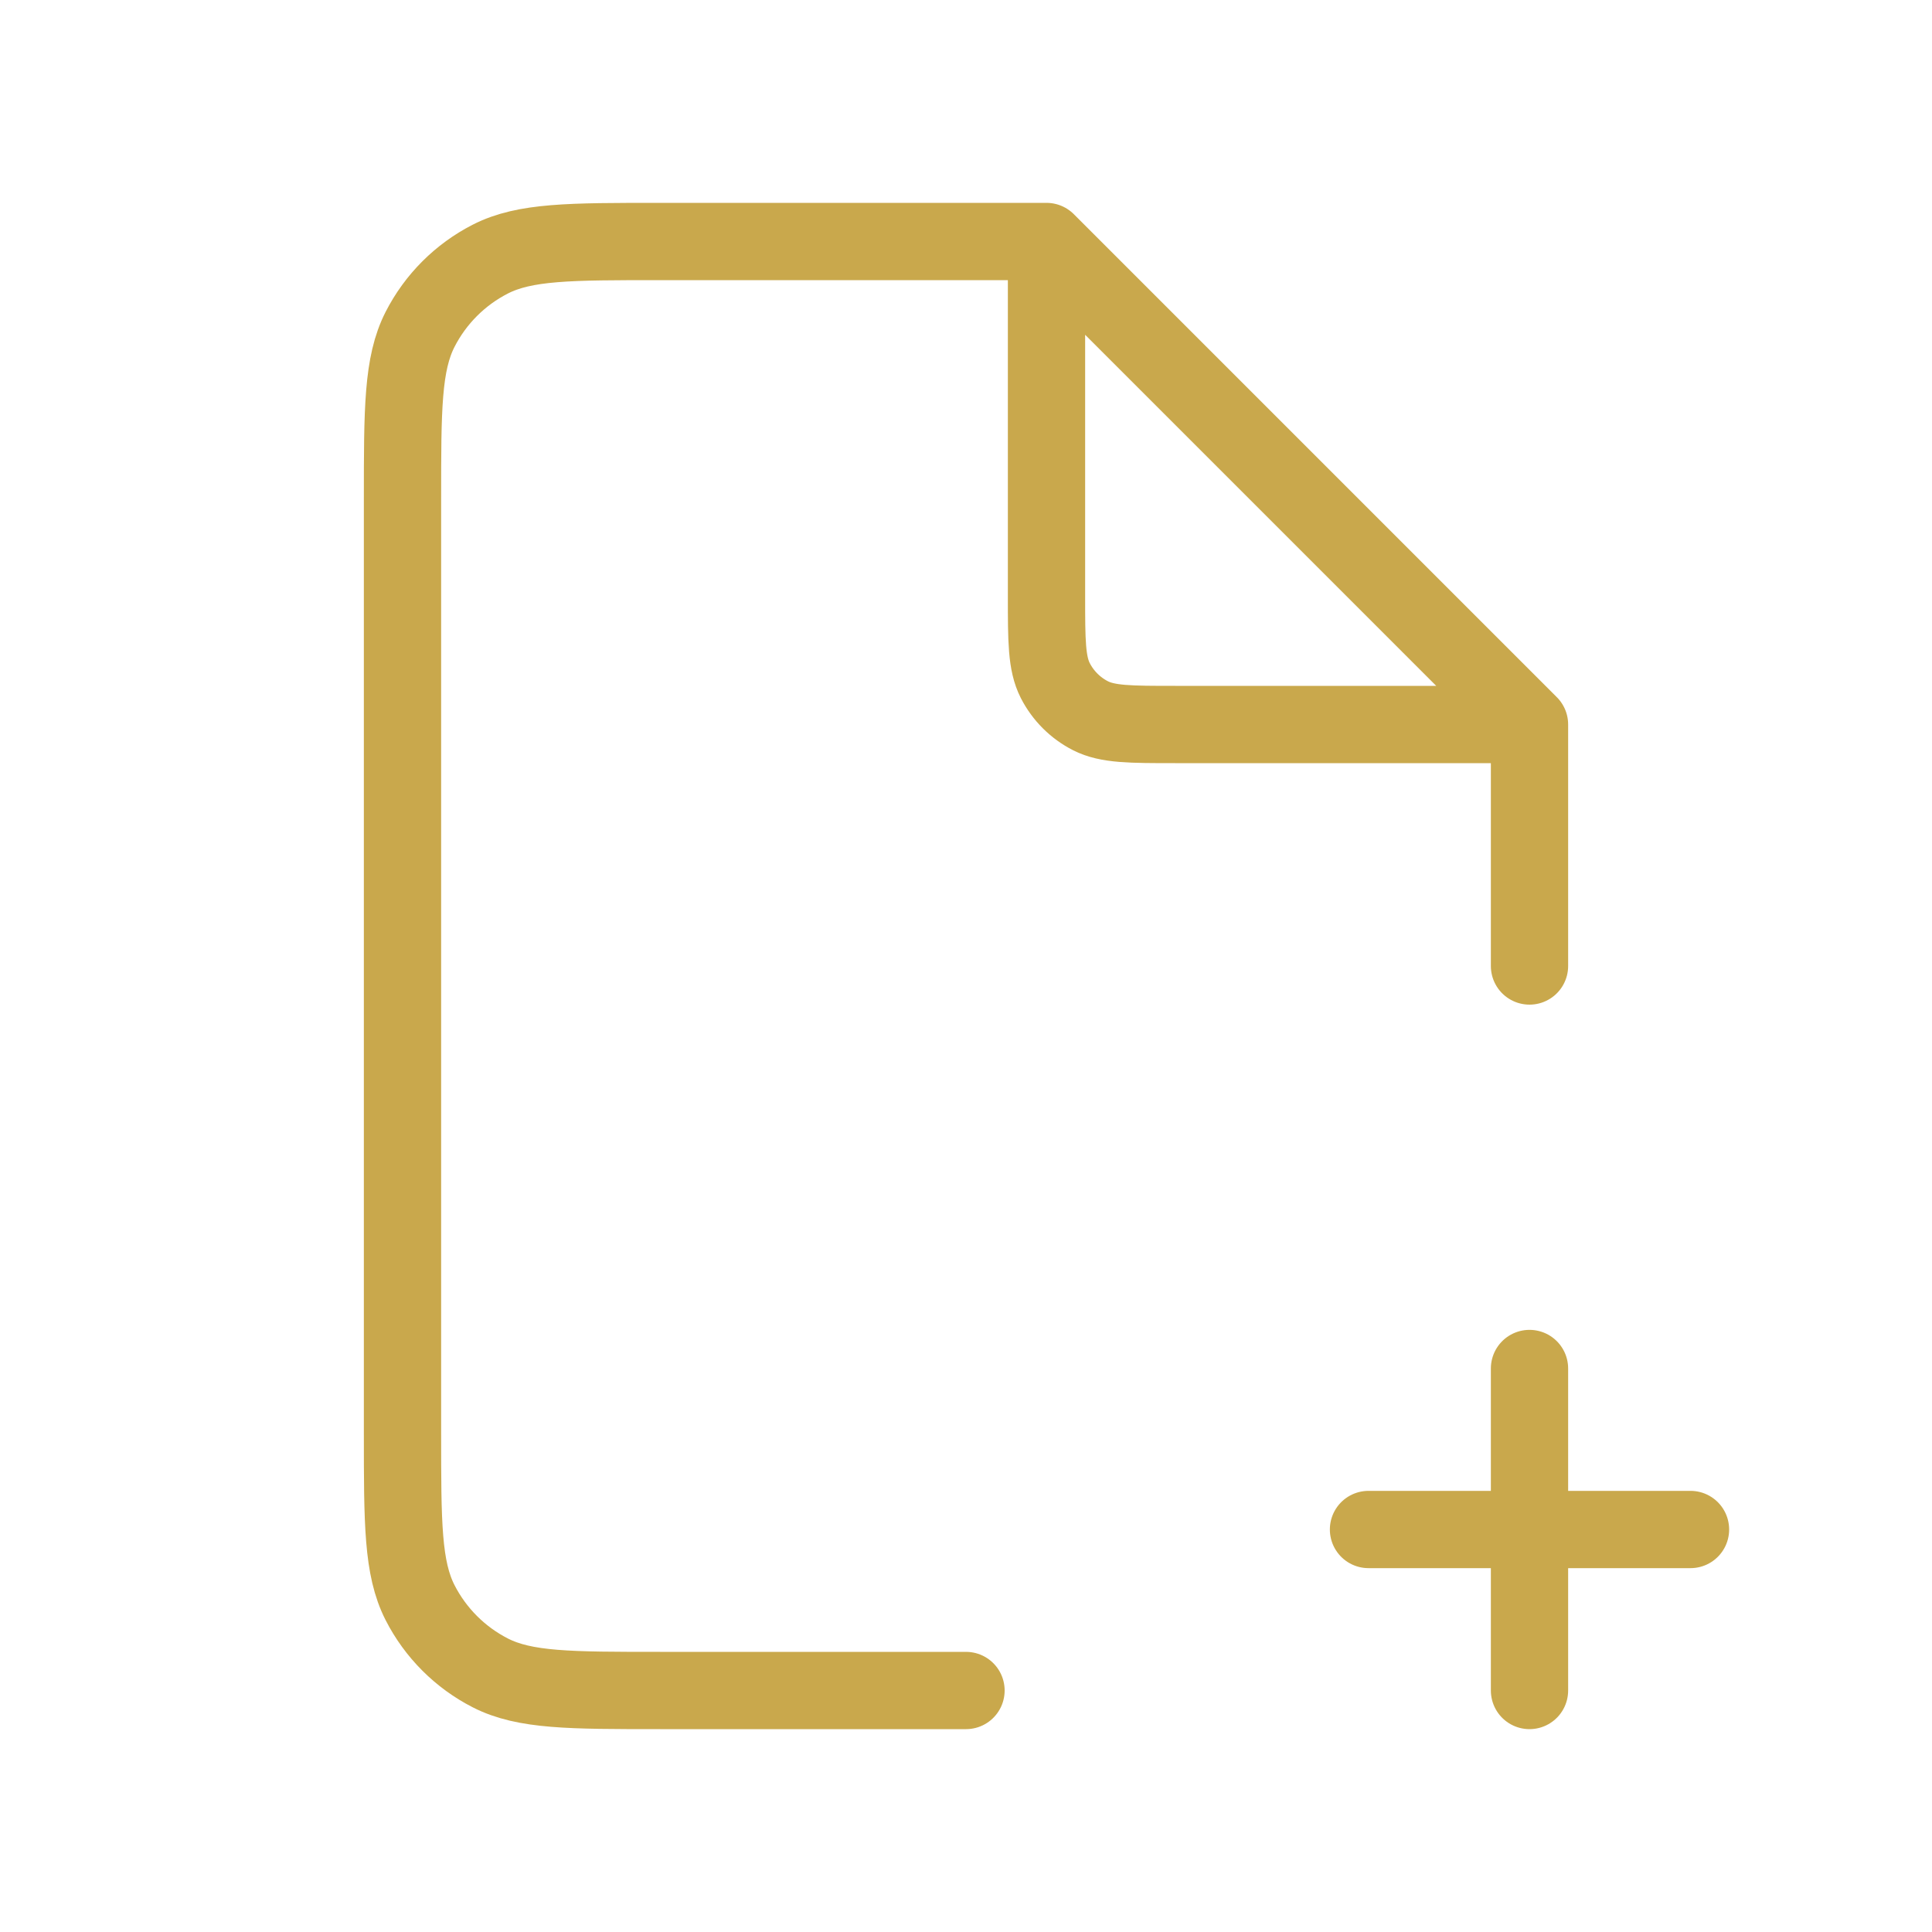
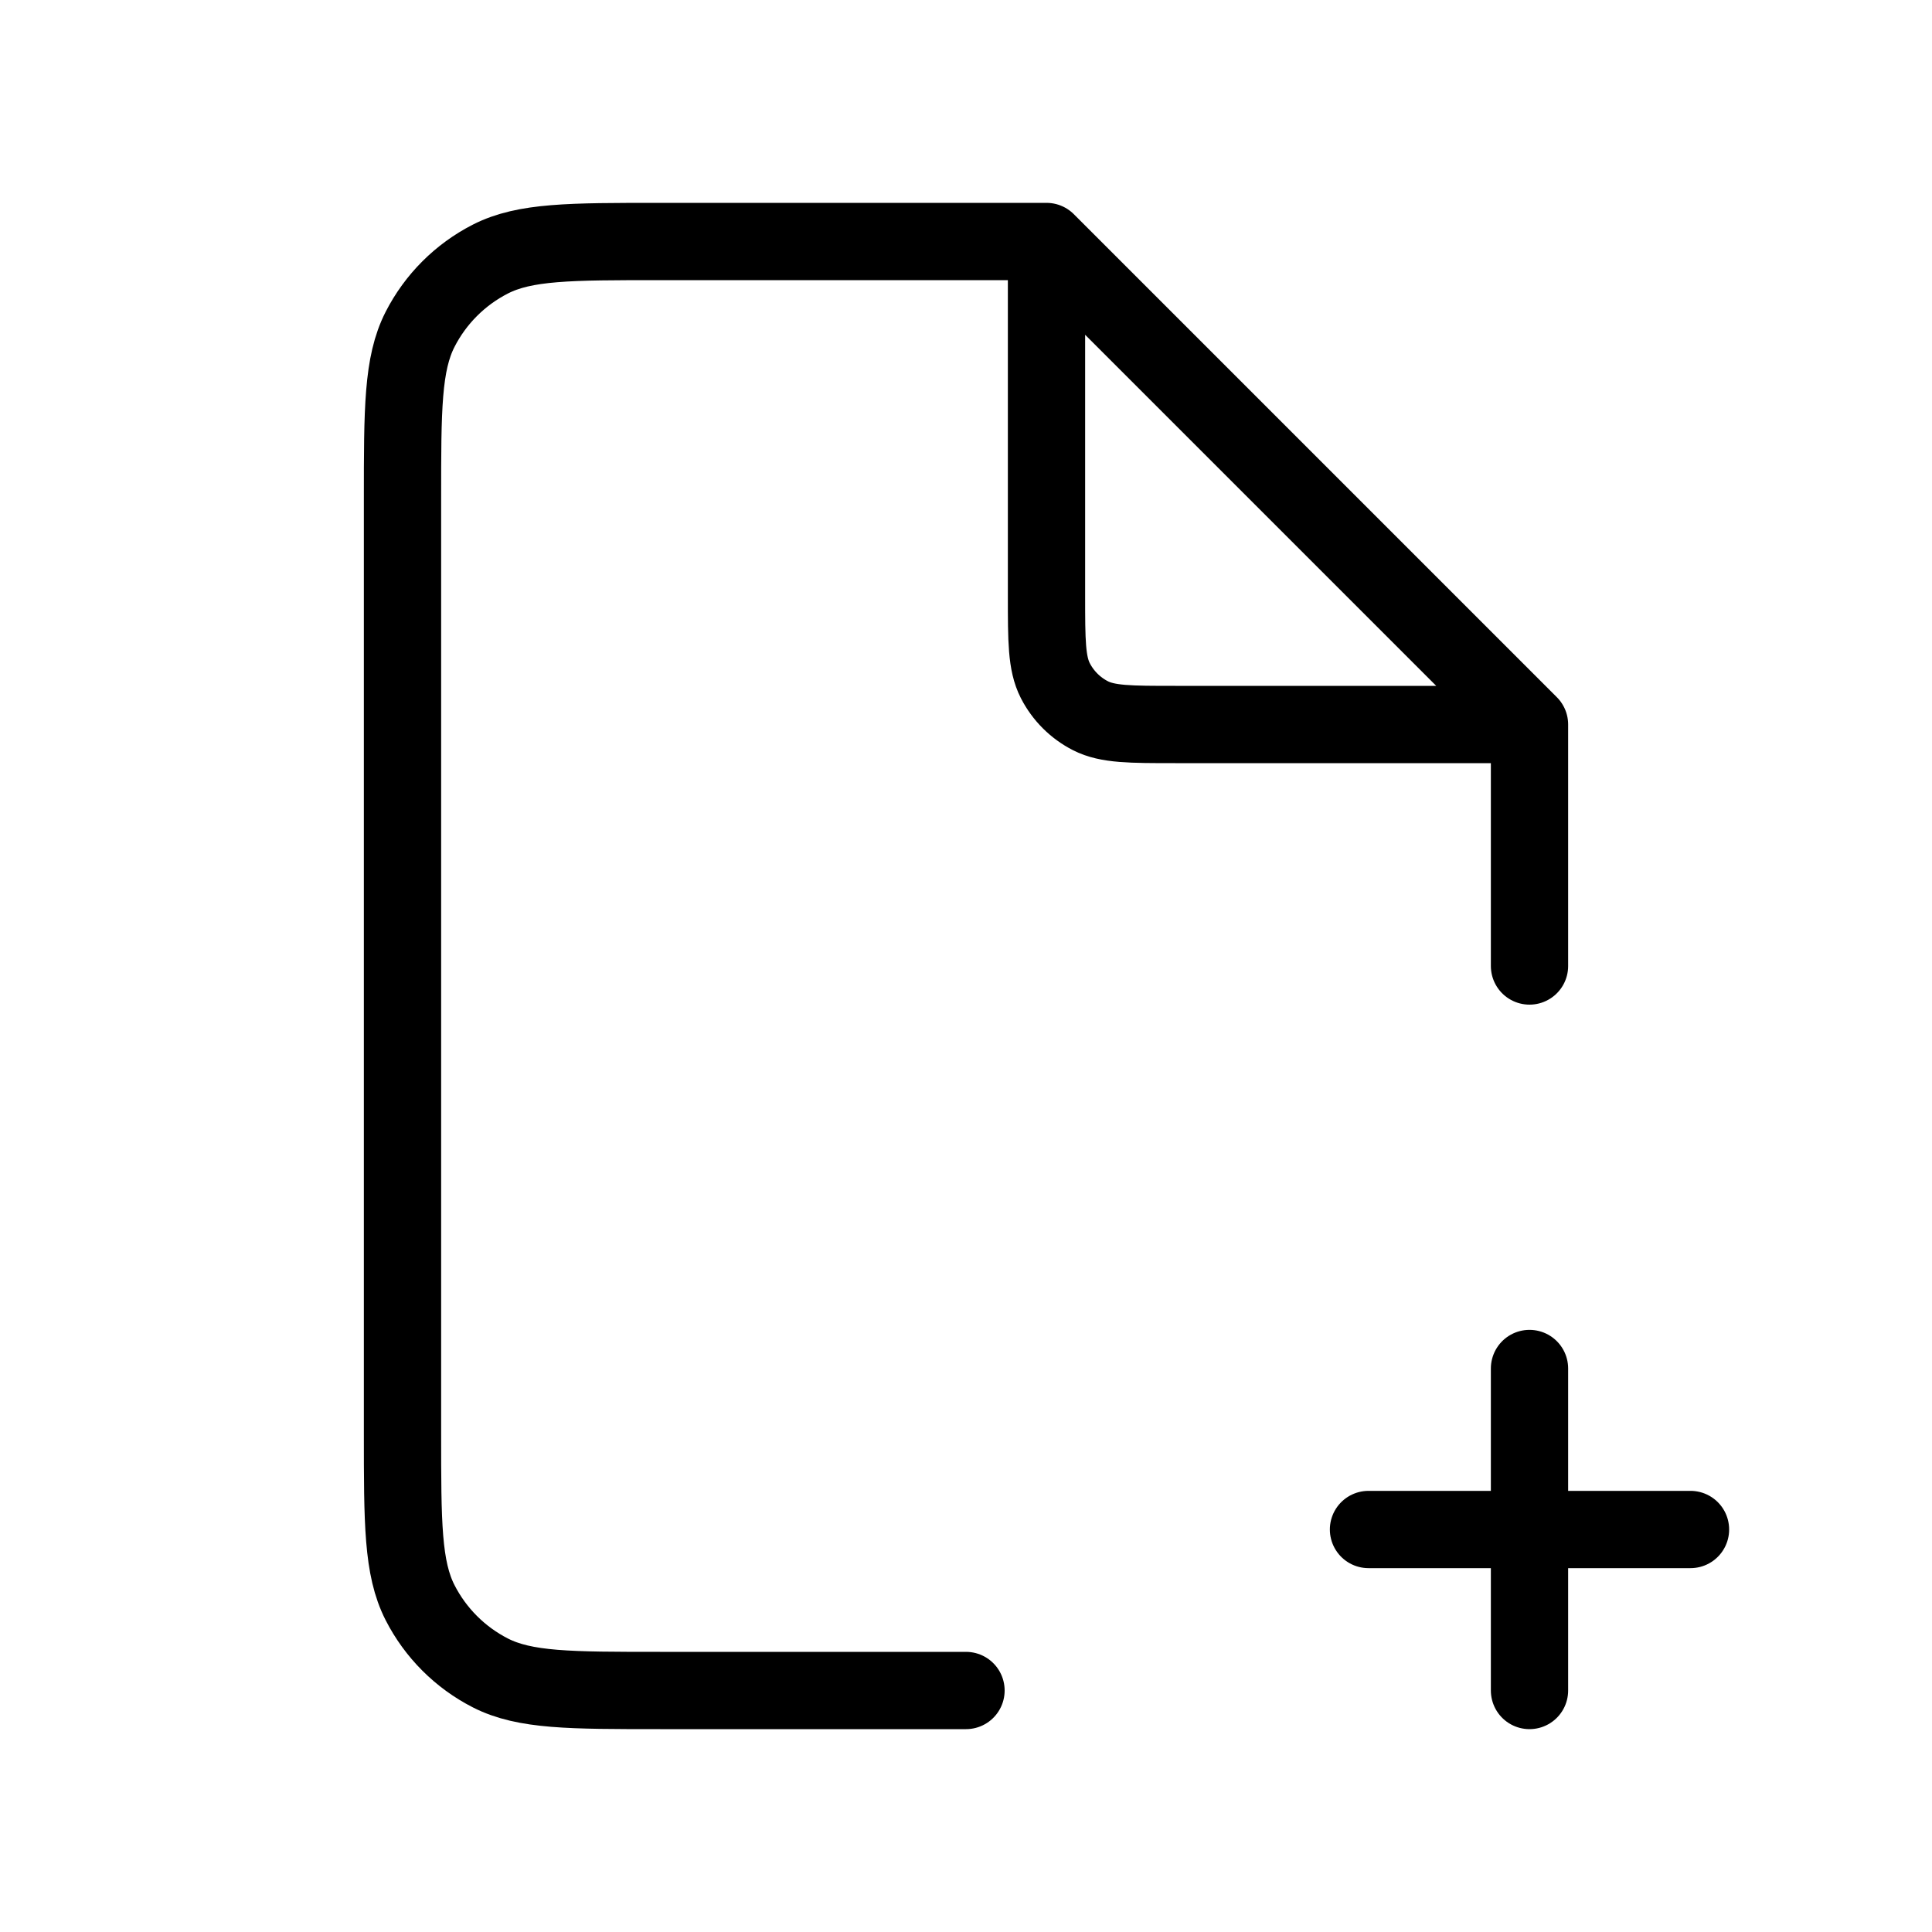
<svg xmlns="http://www.w3.org/2000/svg" width="800px" height="800px" viewBox="0 0 24 24" fill="none">
  <g id="SVGRepo_bgCarrier" stroke-width="0" />
  <g id="SVGRepo_tracerCarrier" stroke-linecap="round" stroke-linejoin="round" />
  <g id="SVGRepo_iconCarrier">
-     <path d="M13 3H8.2C7.08 3 6.52 3 6.092 3.218C5.716 3.41 5.41 3.716 5.218 4.092C5 4.52 5 5.08 5 6.2V17.8C5 18.92 5 19.48 5.218 19.908C5.41 20.284 5.716 20.59 6.092 20.782C6.52 21 7.08 21 8.2 21H12M13 3L19 9M13 3V7.4C13 7.96 13 8.24 13.109 8.454C13.205 8.642 13.358 8.795 13.546 8.891C13.76 9 14.04 9 14.6 9H19M19 9V12M17 19H21M19 17V21" stroke="#c9a84c" stroke-width="0.96" stroke-linecap="round" stroke-linejoin="round" />
+     <path d="M13 3H8.2C7.08 3 6.52 3 6.092 3.218C5.716 3.41 5.41 3.716 5.218 4.092C5 4.52 5 5.08 5 6.2V17.8C5 18.92 5 19.48 5.218 19.908C5.41 20.284 5.716 20.59 6.092 20.782C6.52 21 7.08 21 8.2 21H12M13 3L19 9M13 3V7.4C13 7.96 13 8.24 13.109 8.454C13.205 8.642 13.358 8.795 13.546 8.891C13.76 9 14.04 9 14.6 9H19M19 9V12M17 19H21M19 17V21" stroke="currentColor" stroke-width="0.96" stroke-linecap="round" stroke-linejoin="round" />
  </g>
</svg>
